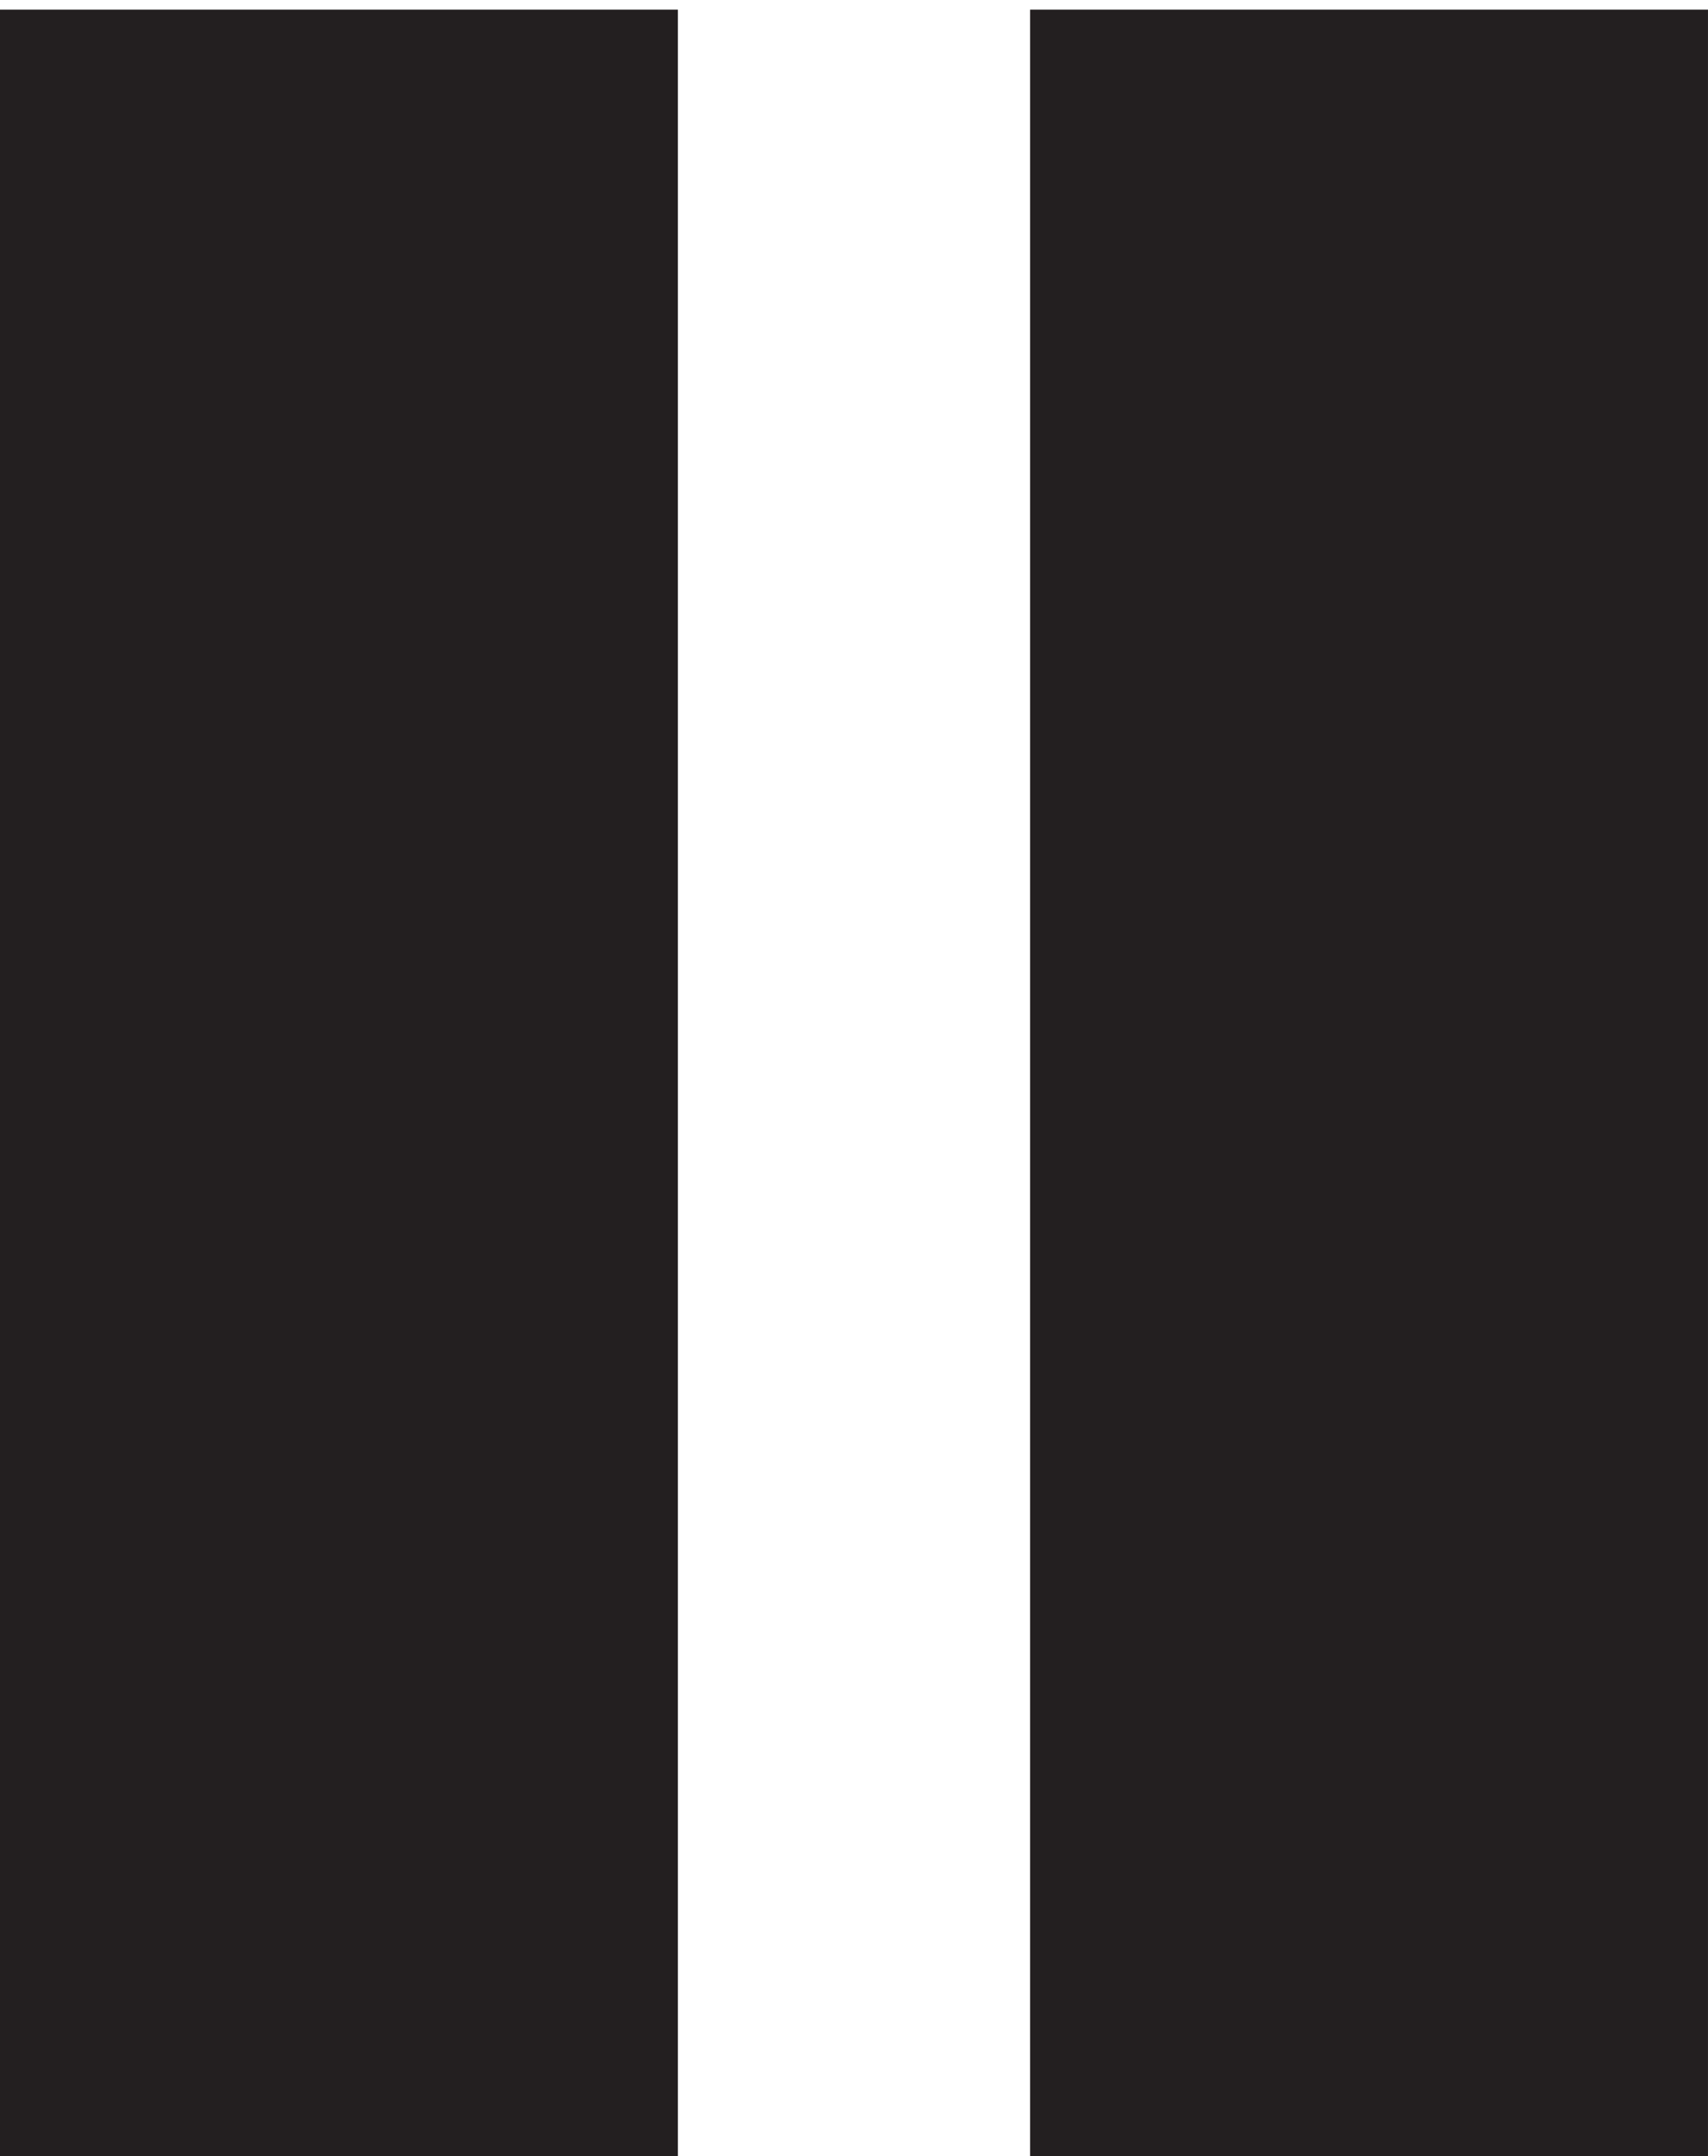
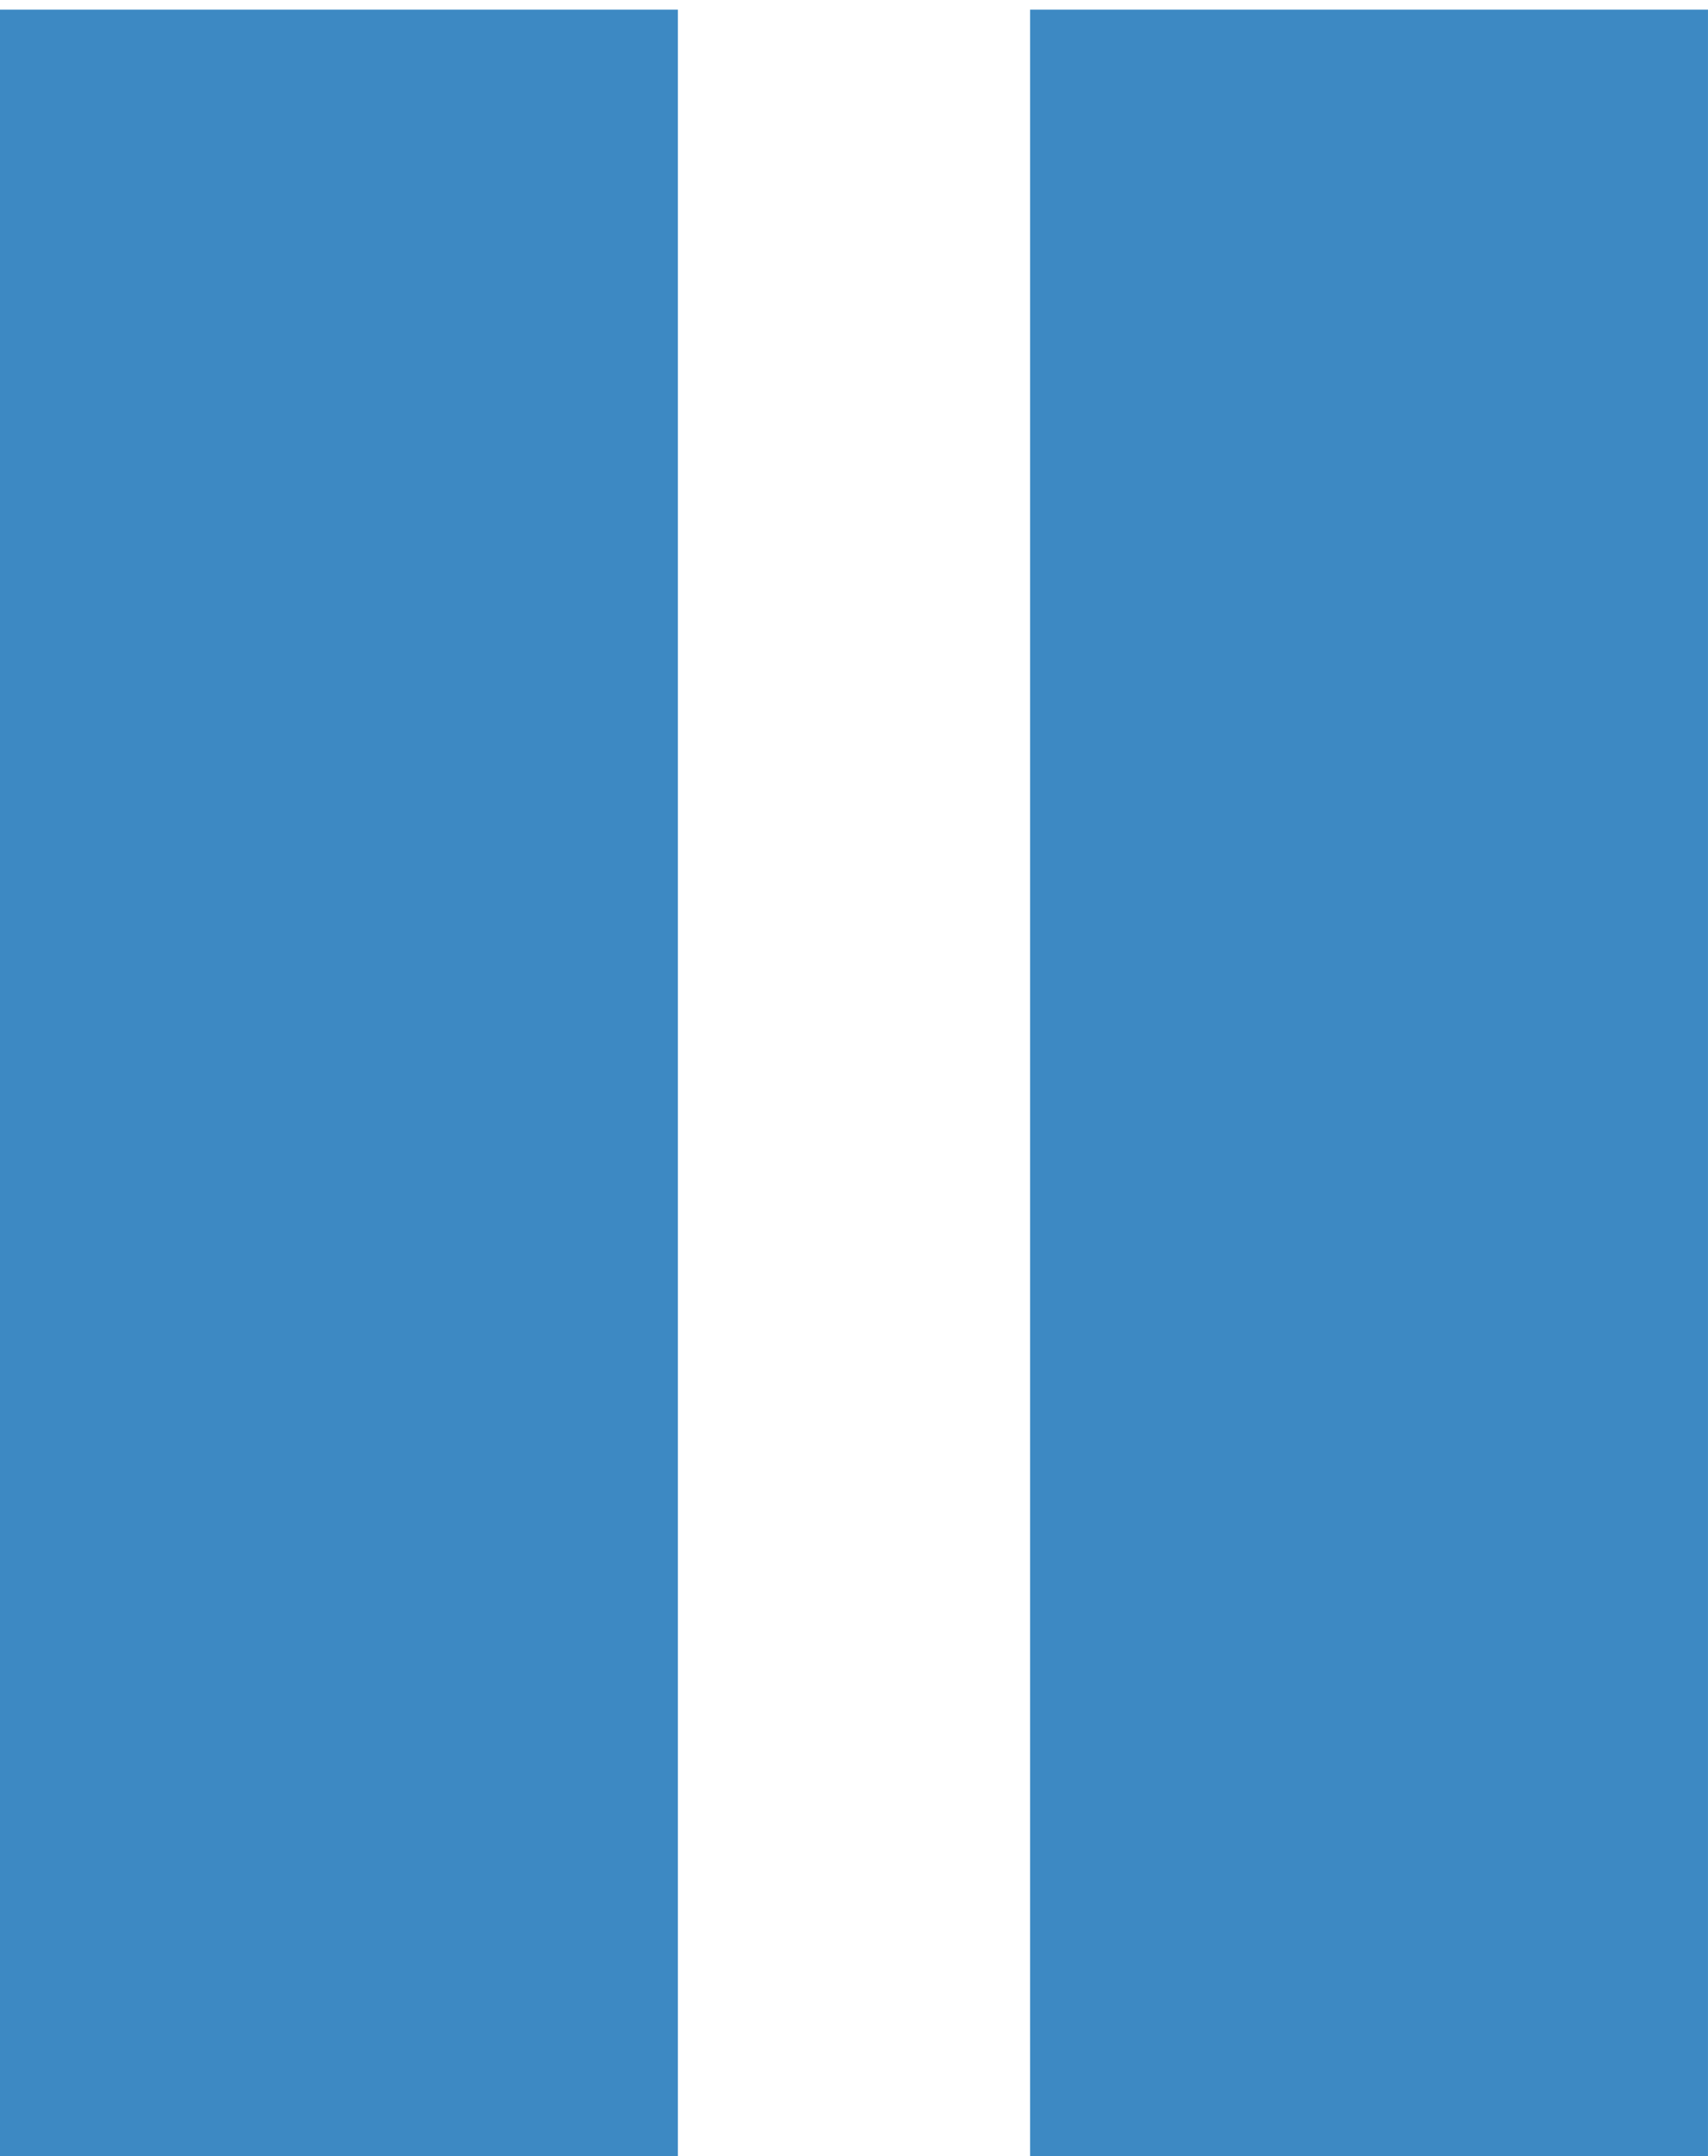
<svg xmlns="http://www.w3.org/2000/svg" viewBox="0 0 14.16 17.87">
  <defs>
-     <style>.cls-1{fill:#231f20;}</style>
+     <style>.cls-1{fill:#3d89c3;}</style>
  </defs>
  <g id="Layer_2" data-name="Layer 2">
    <g id="Layer_1-2" data-name="Layer 1">
      <path class="cls-1" d="M5.62,0V17.87H0V.08H5.62Z" />
      <path class="cls-1" d="M14.16,0V17.87H8.54V.08h5.62Z" />
    </g>
  </g>
</svg>
